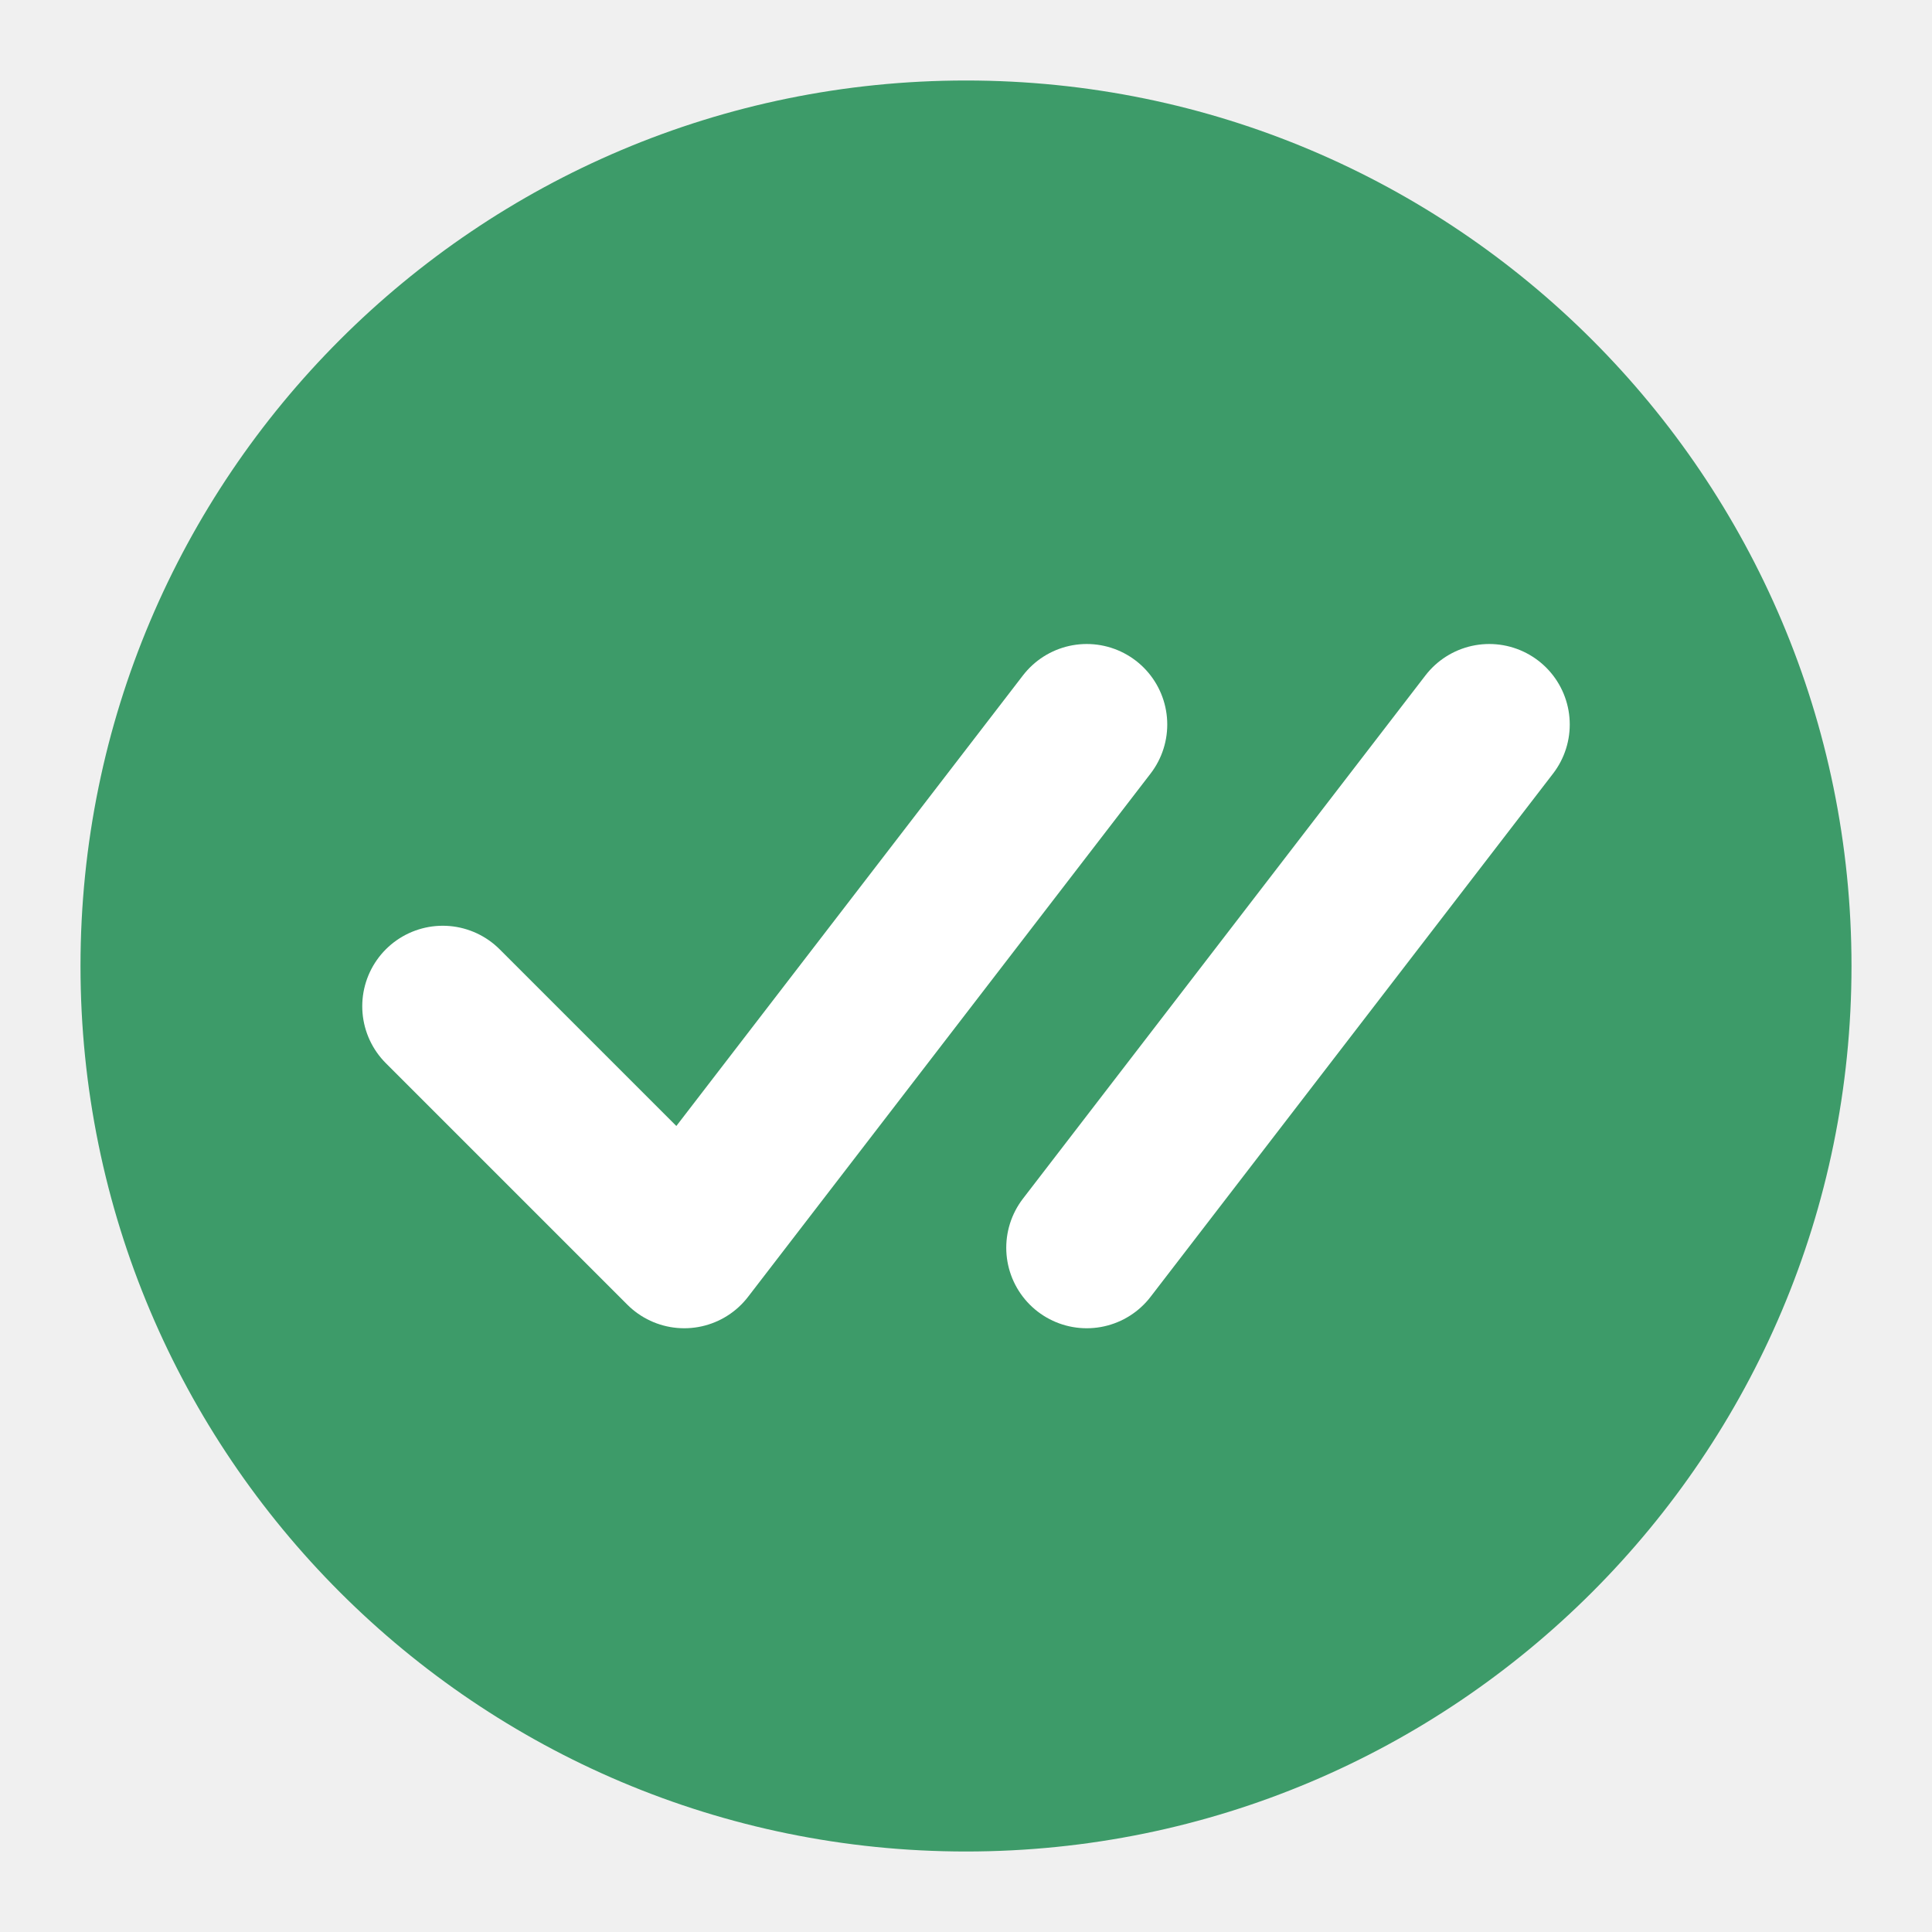
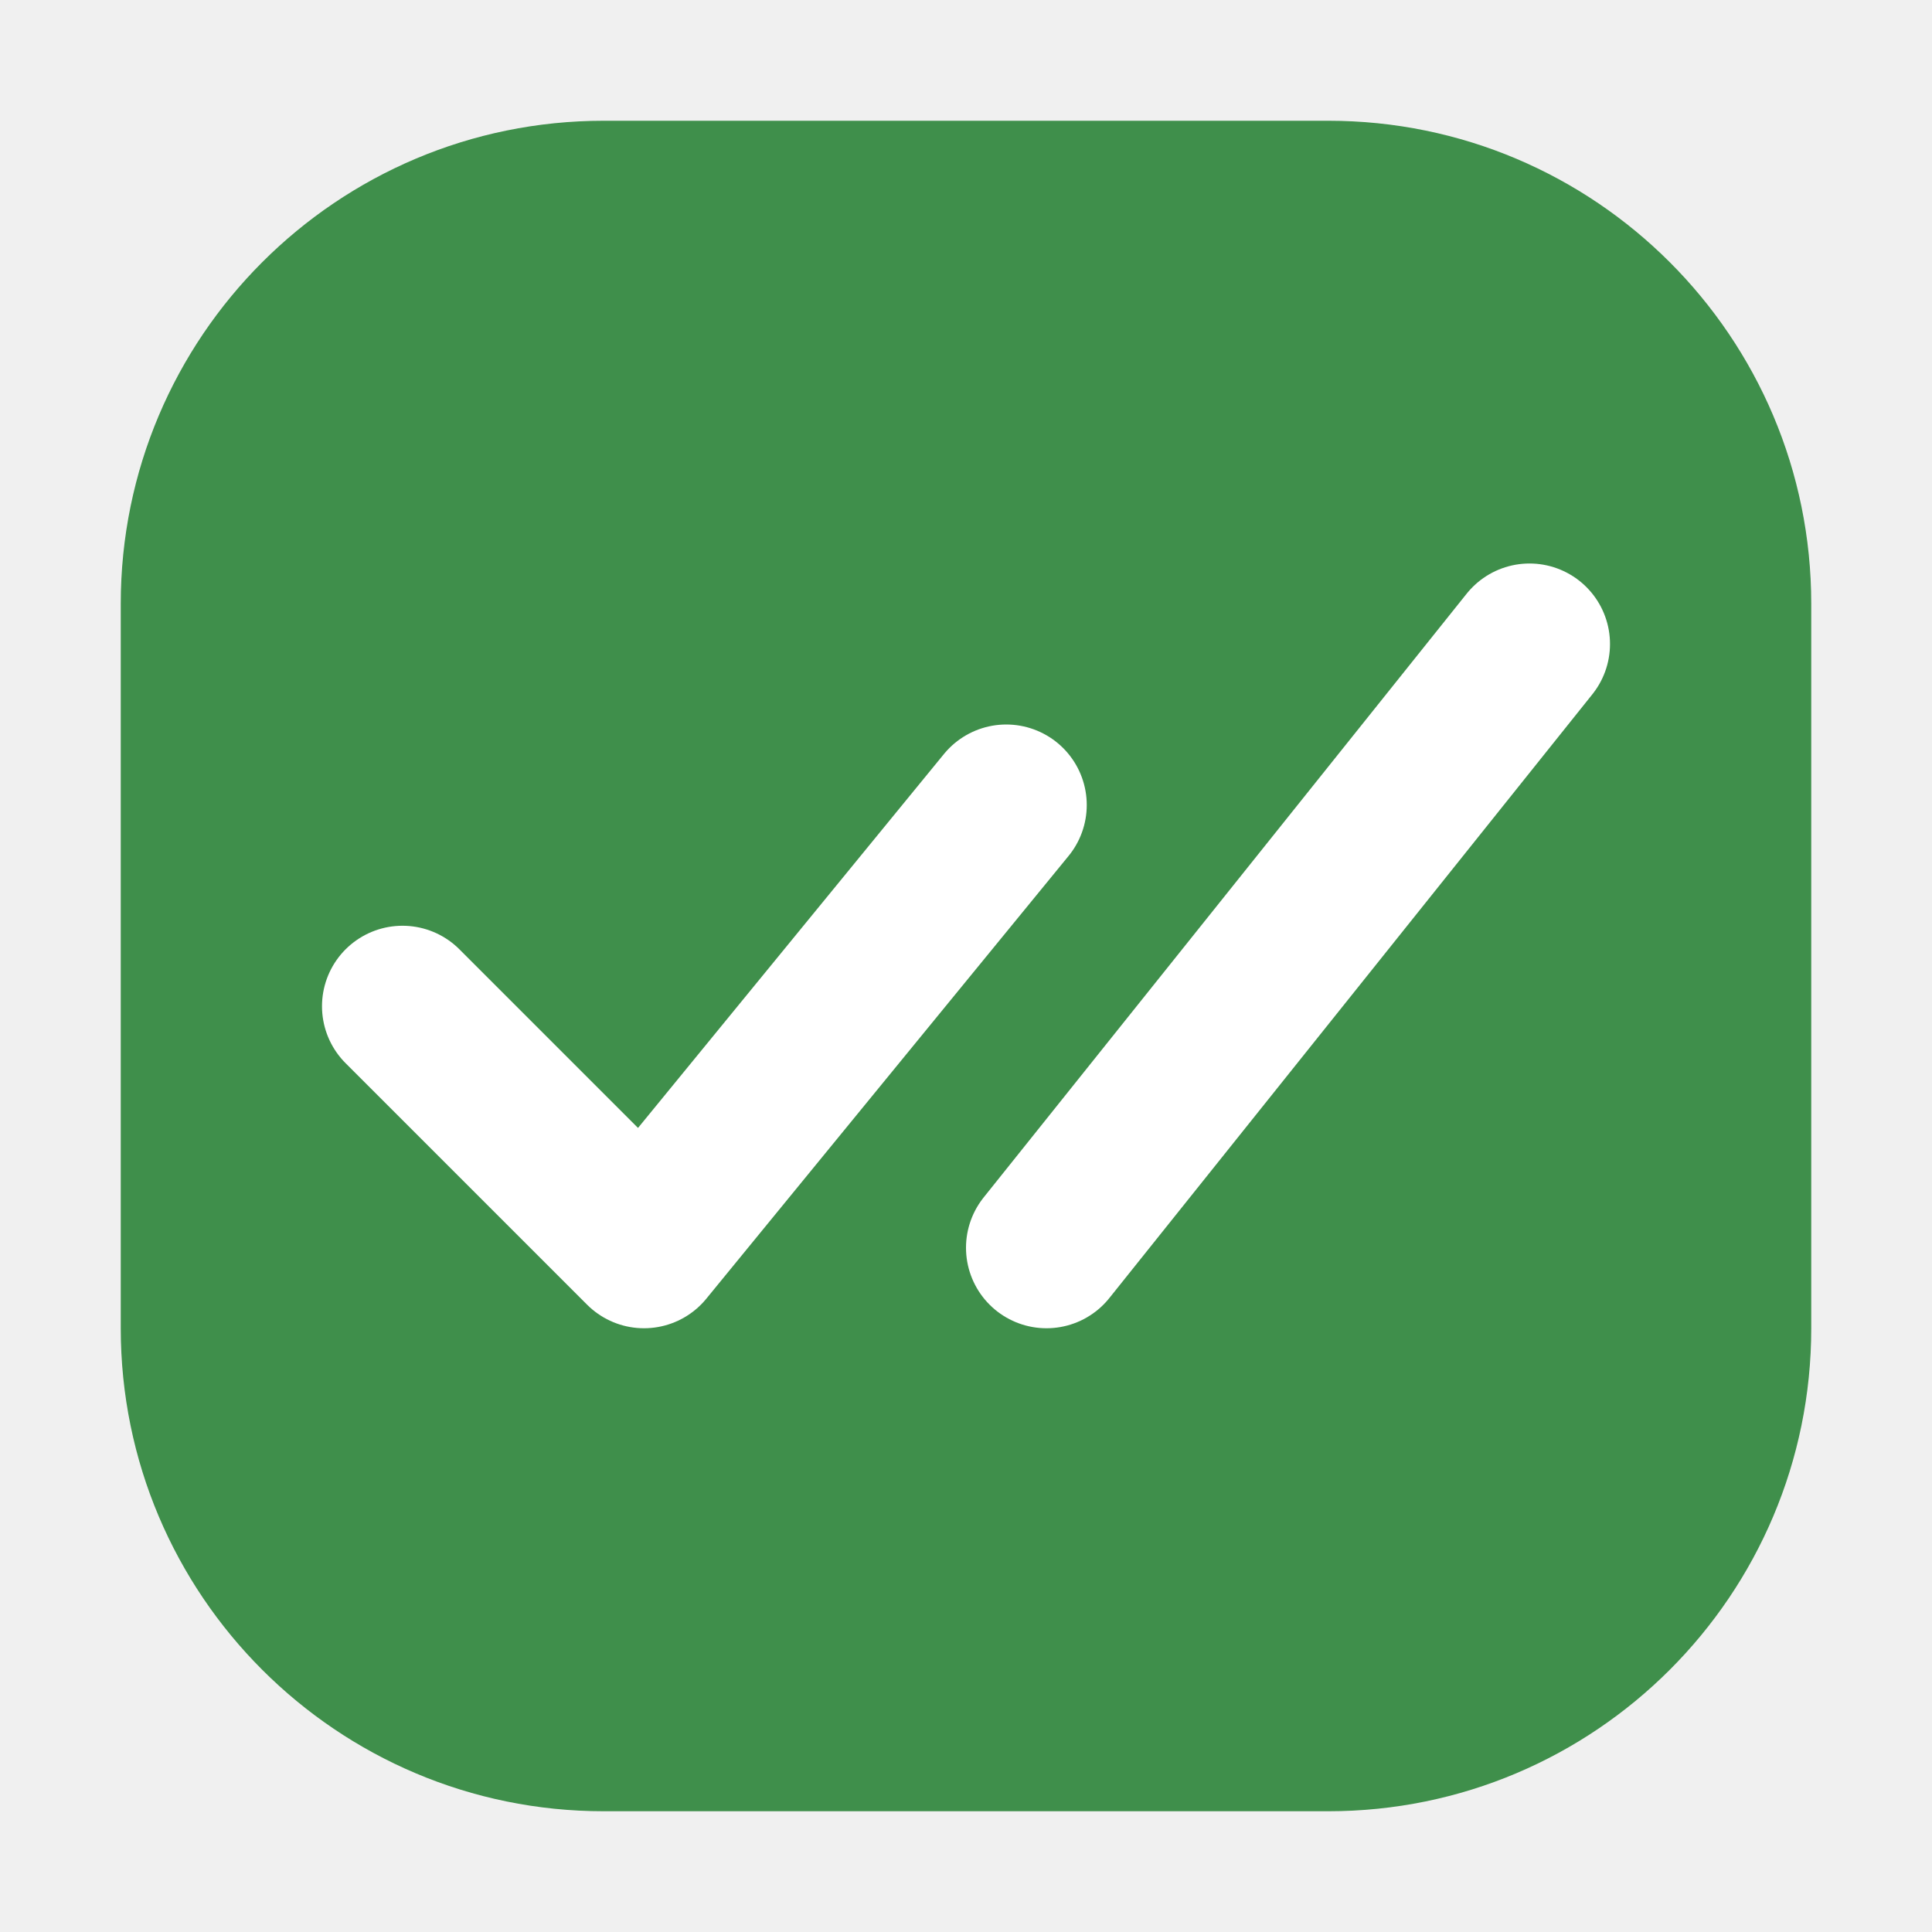
<svg xmlns="http://www.w3.org/2000/svg" viewBox="0 0 48 48">
-   <circle cx="24" cy="24" r="22" fill="#3d9b69" />
-   <path d="M11 25l6 6 10-13M27 31l10-13" fill="none" stroke="white" stroke-width="4" stroke-linecap="round" stroke-linejoin="round" />
+   <rect x="3" y="3" width="42" height="42" rx="12" fill="#3f8f4b" />
+   <path d="M10 25l6 6 9-11M26 31l12-15" fill="none" stroke="#fff" stroke-width="4" stroke-linecap="round" stroke-linejoin="round" />
</svg>
